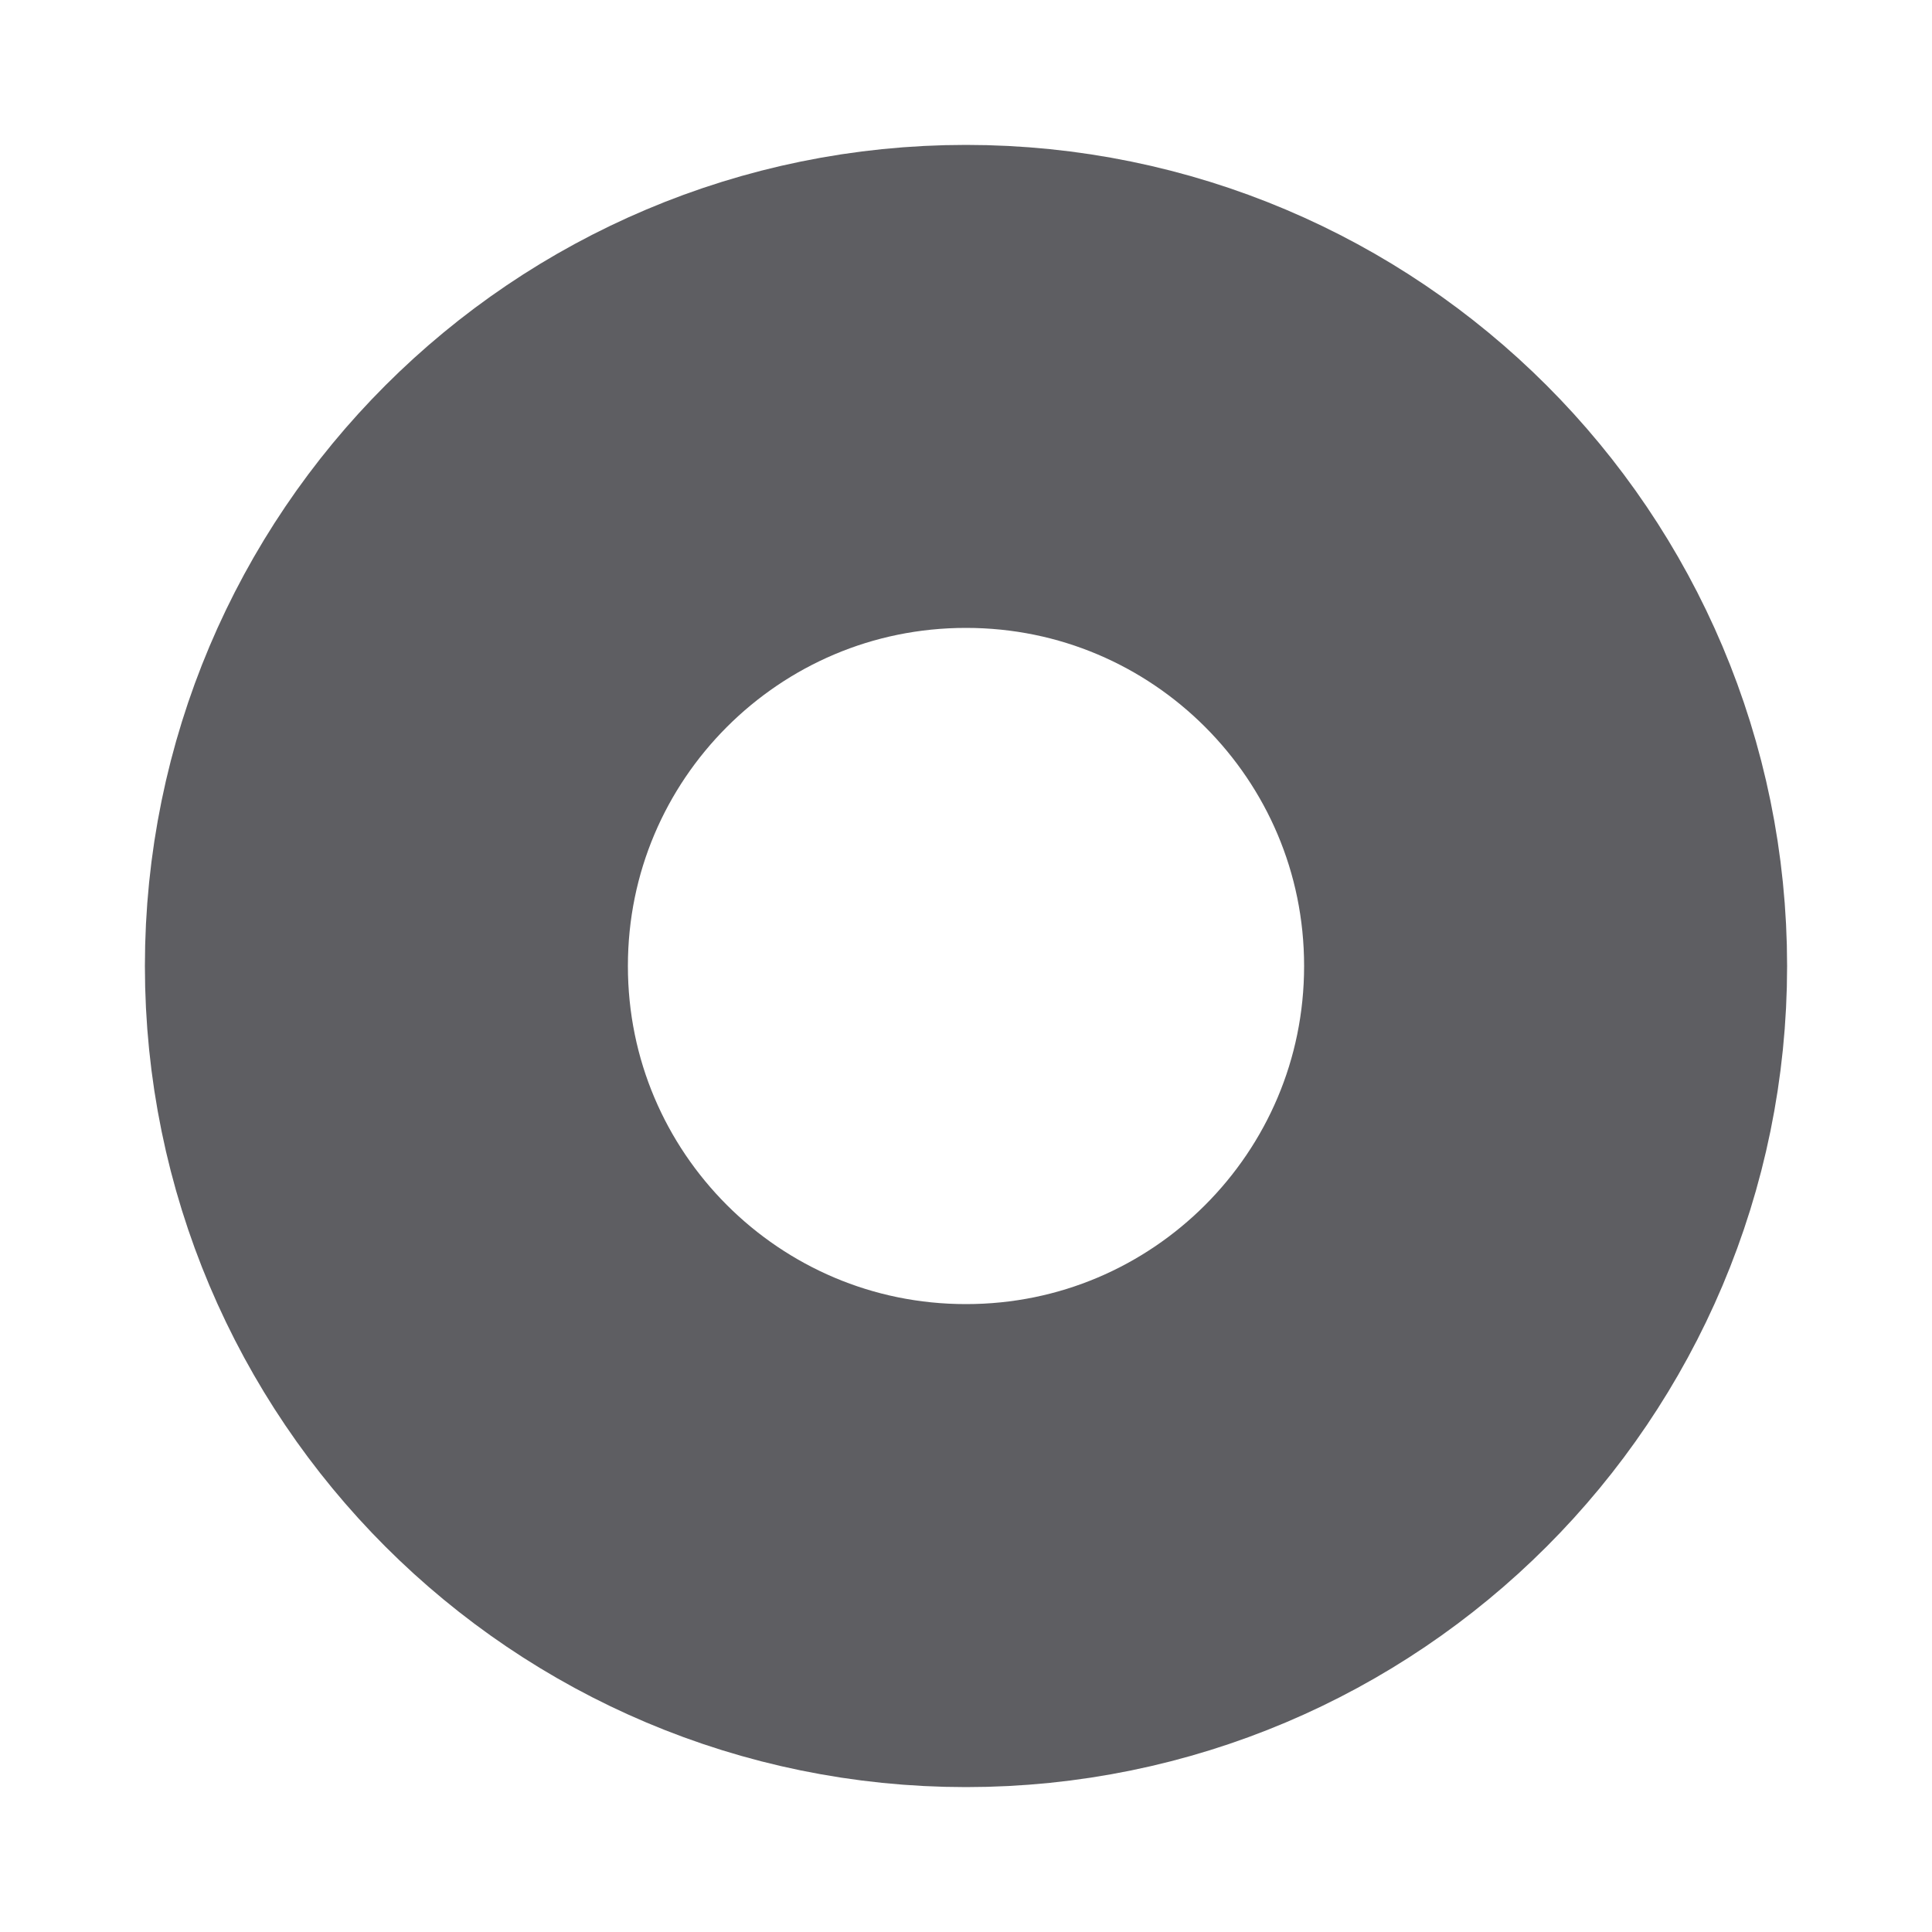
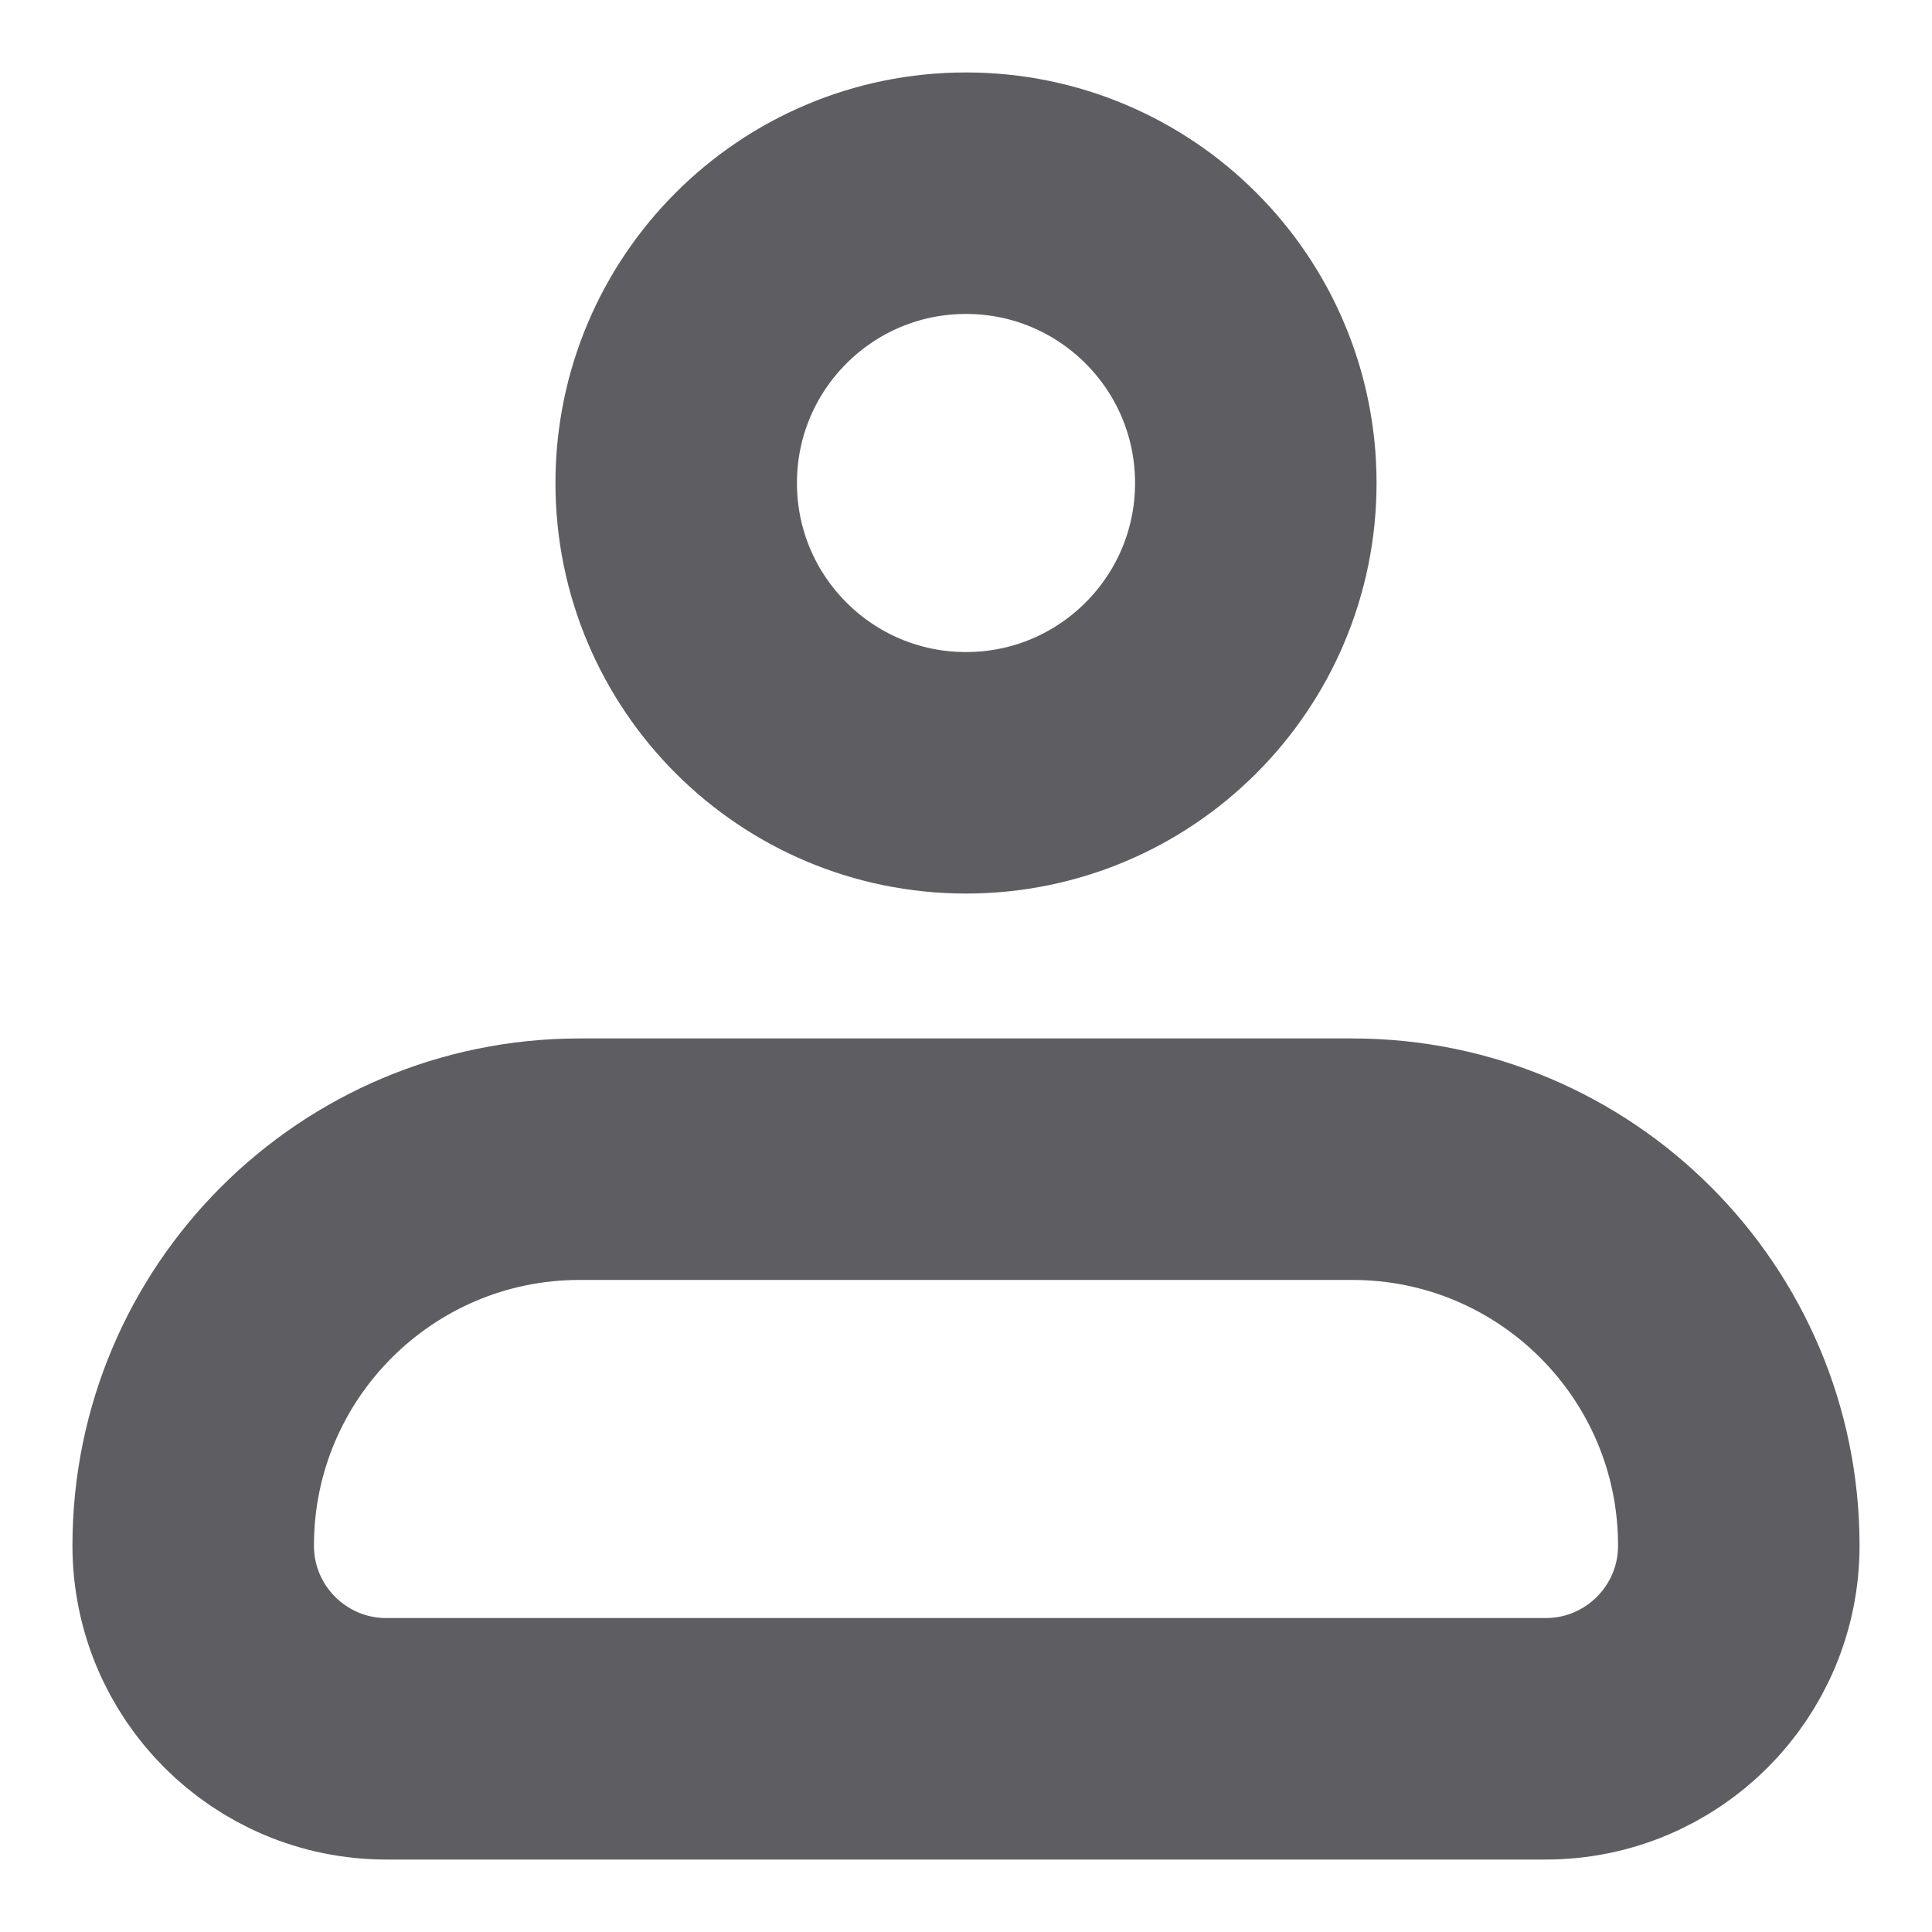
- <svg xmlns="http://www.w3.org/2000/svg" width="10" height="10" viewBox="0 0 10 10" fill="none">
-   <path d="M5 8C6.657 8 8 6.657 8 5C8 3.343 6.657 2 5 2C3.343 2 2 3.343 2 5C2 6.657 3.343 8 5 8Z" stroke="#5E5E62" stroke-width="2.5" />
+ <svg xmlns="http://www.w3.org/2000/svg" width="20" height="20" viewBox="0 0 20 20" fill="none">
+   <path d="M2 16C2 13.791 3.791 12 6 12H14C16.209 12 18 13.791 18 16C18 17.105 17.105 18 16 18H4C2.895 18 2 17.105 2 16Z" stroke="#5E5E62" stroke-width="2.5" stroke-linejoin="round" />
+   <path d="M10 8C11.657 8 13 6.657 13 5C13 3.343 11.657 2 10 2C8.343 2 7 3.343 7 5C7 6.657 8.343 8 10 8Z" stroke="#5E5E62" stroke-width="2.5" />
</svg>
